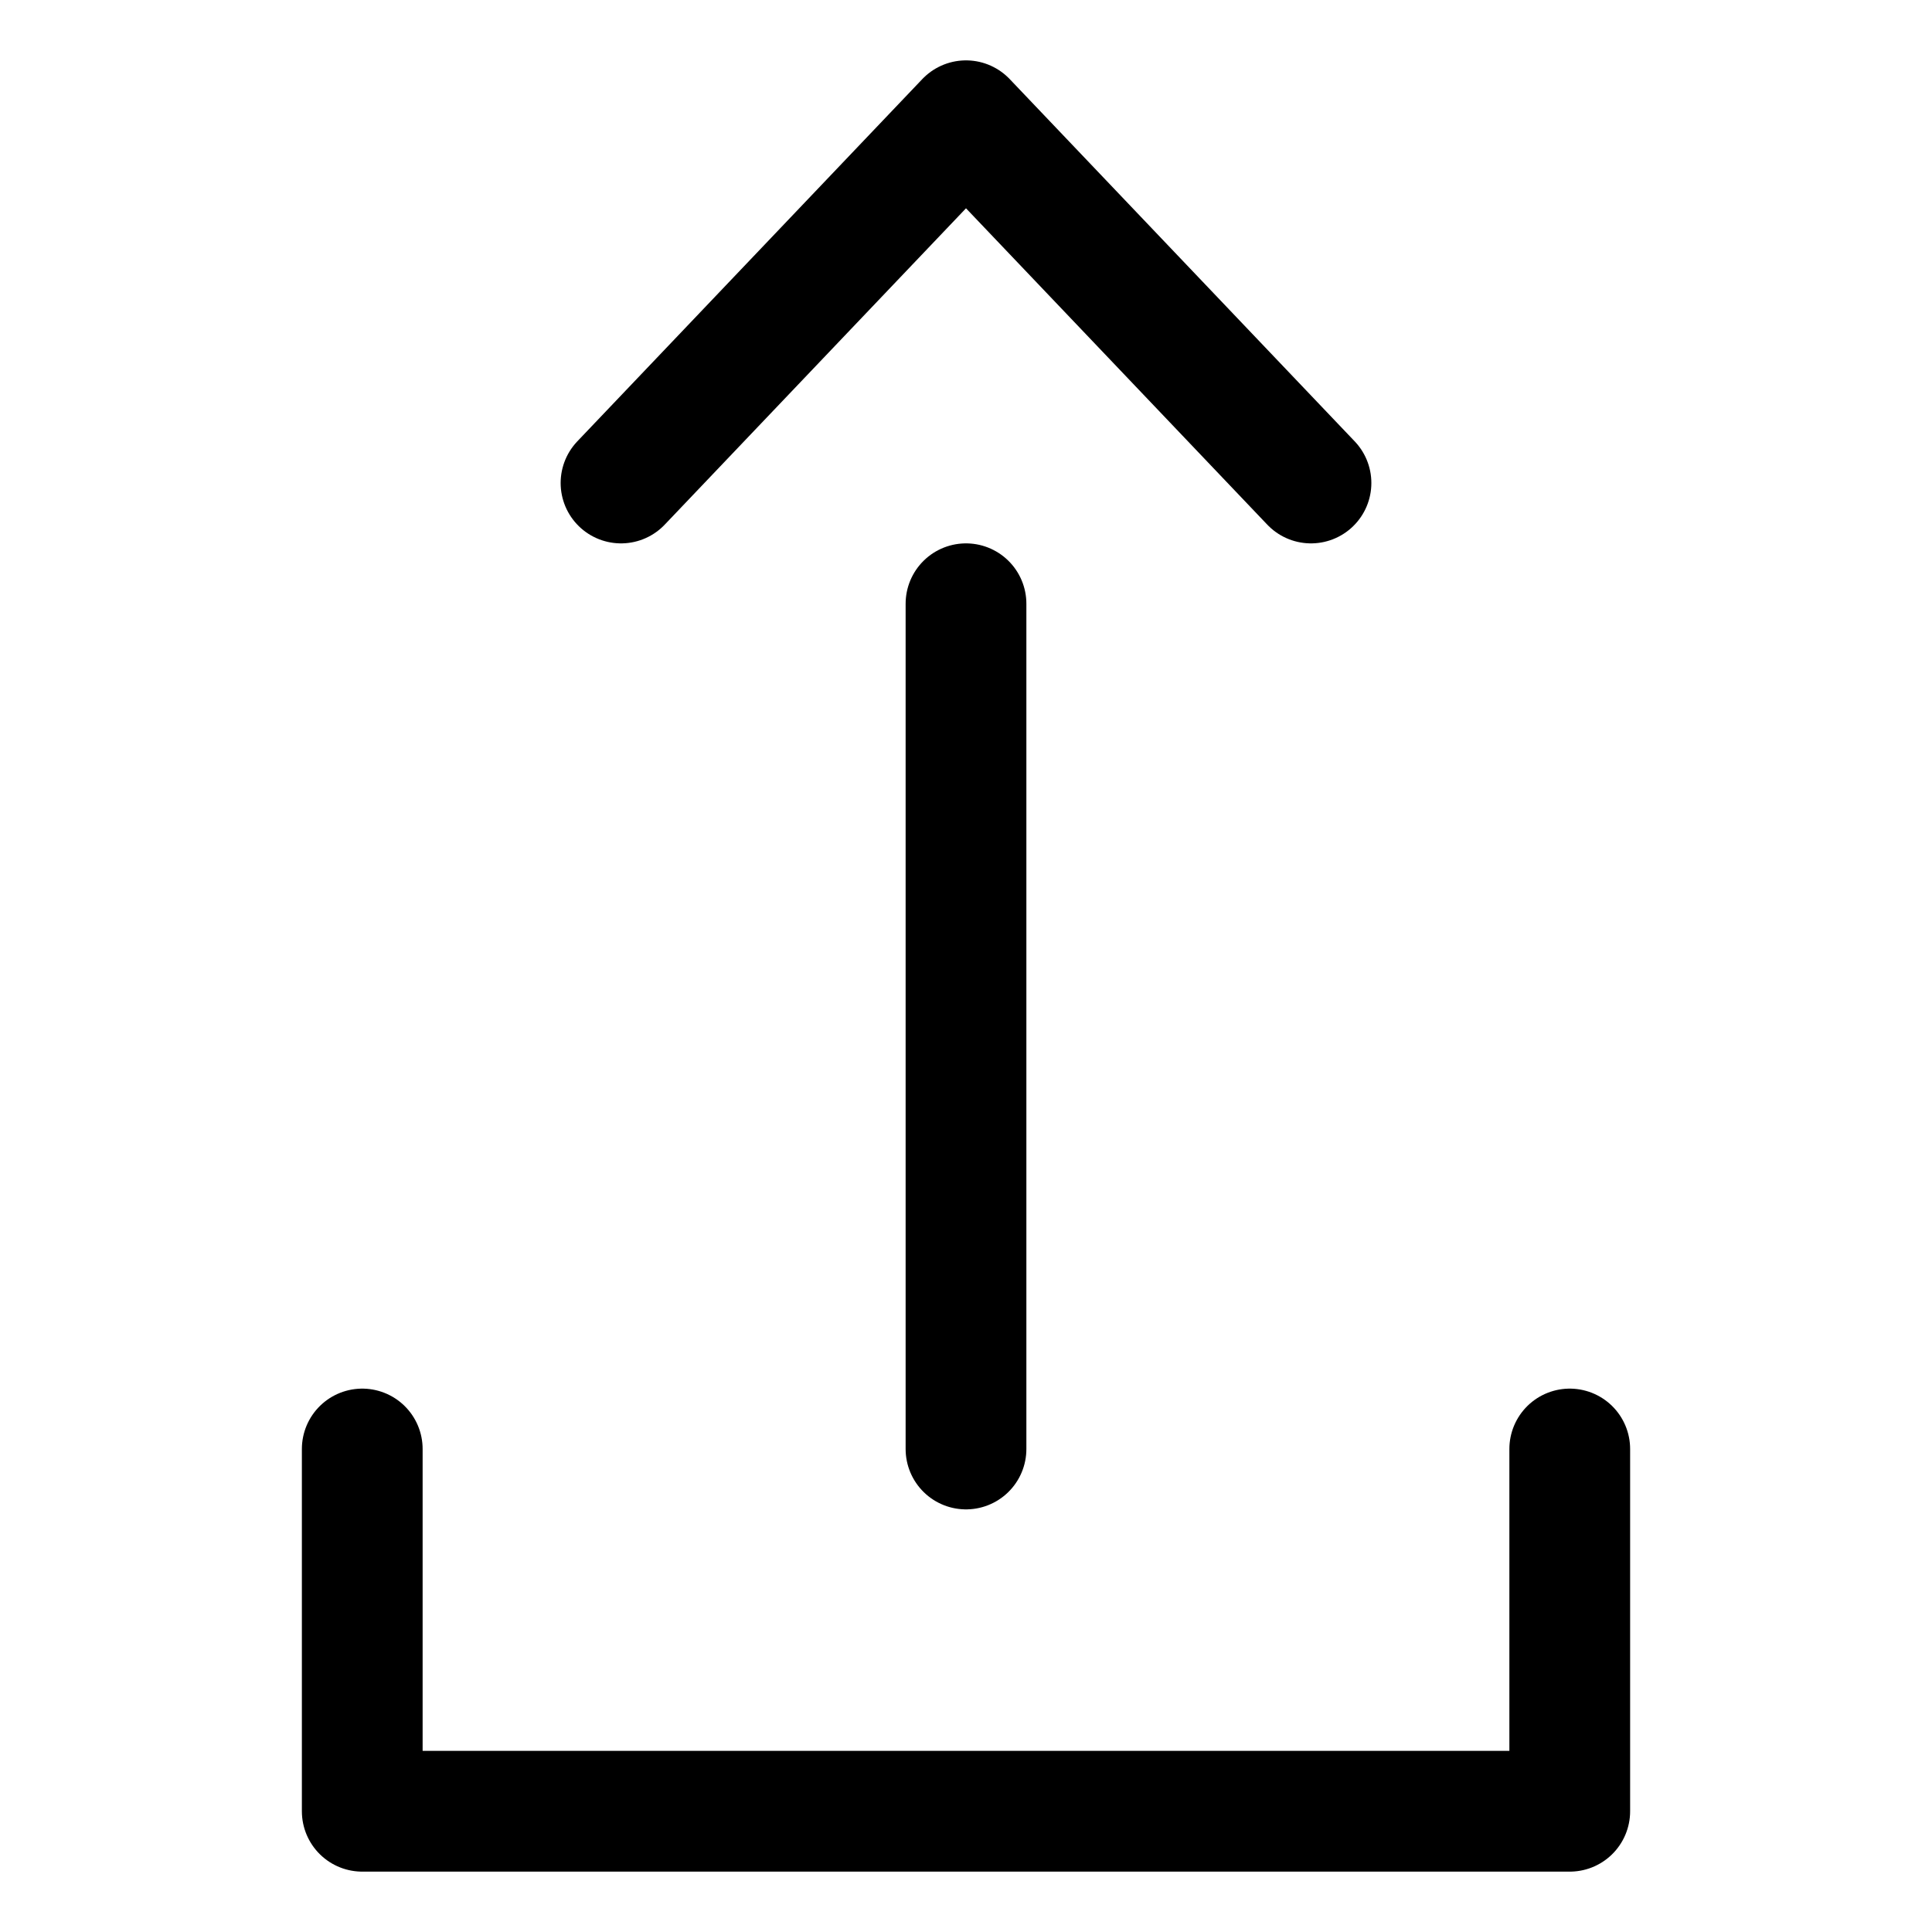
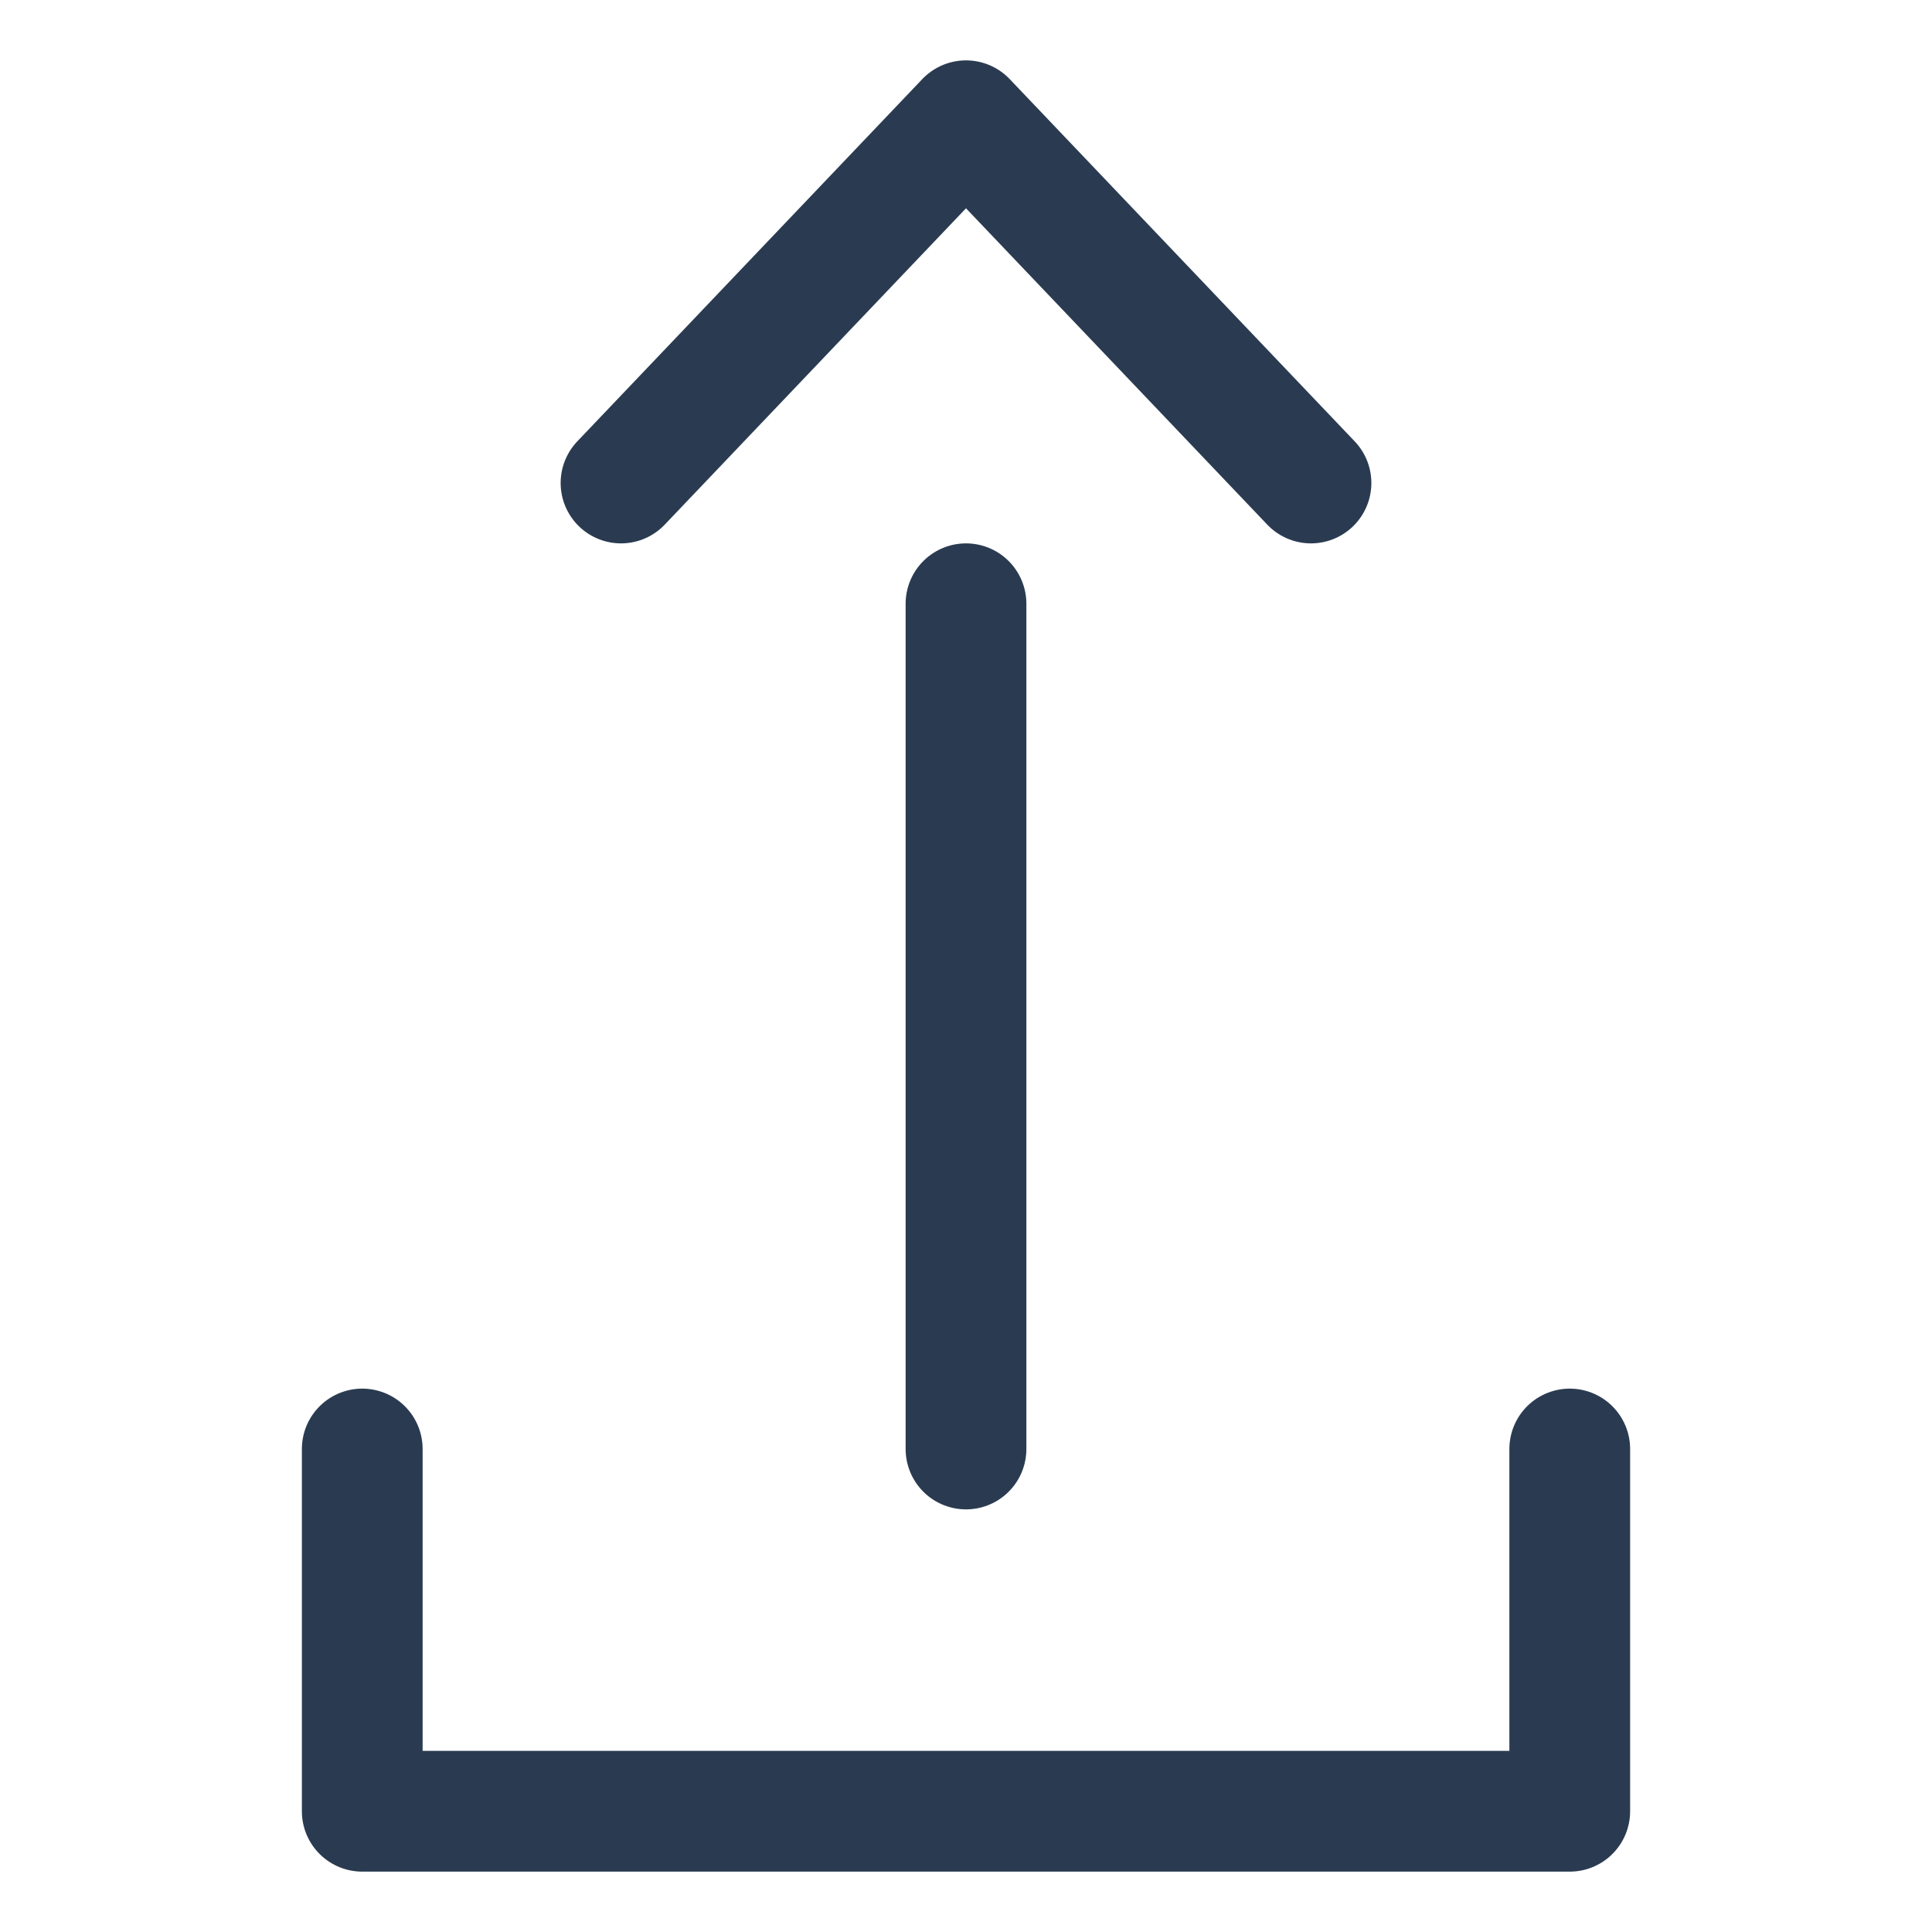
<svg xmlns="http://www.w3.org/2000/svg" width="16" height="16" viewBox="0 0 16 16" fill="none">
-   <path d="M5.143 4L8 1L10.857 4M8 12V5M3 12V15H13V12" stroke="black" stroke-linecap="round" stroke-linejoin="round" />
+   <path d="M5.143 4L8 1L10.857 4M8 12V5M3 12V15H13V12" stroke="#2A3B51" stroke-linecap="round" stroke-linejoin="round" />
</svg>
